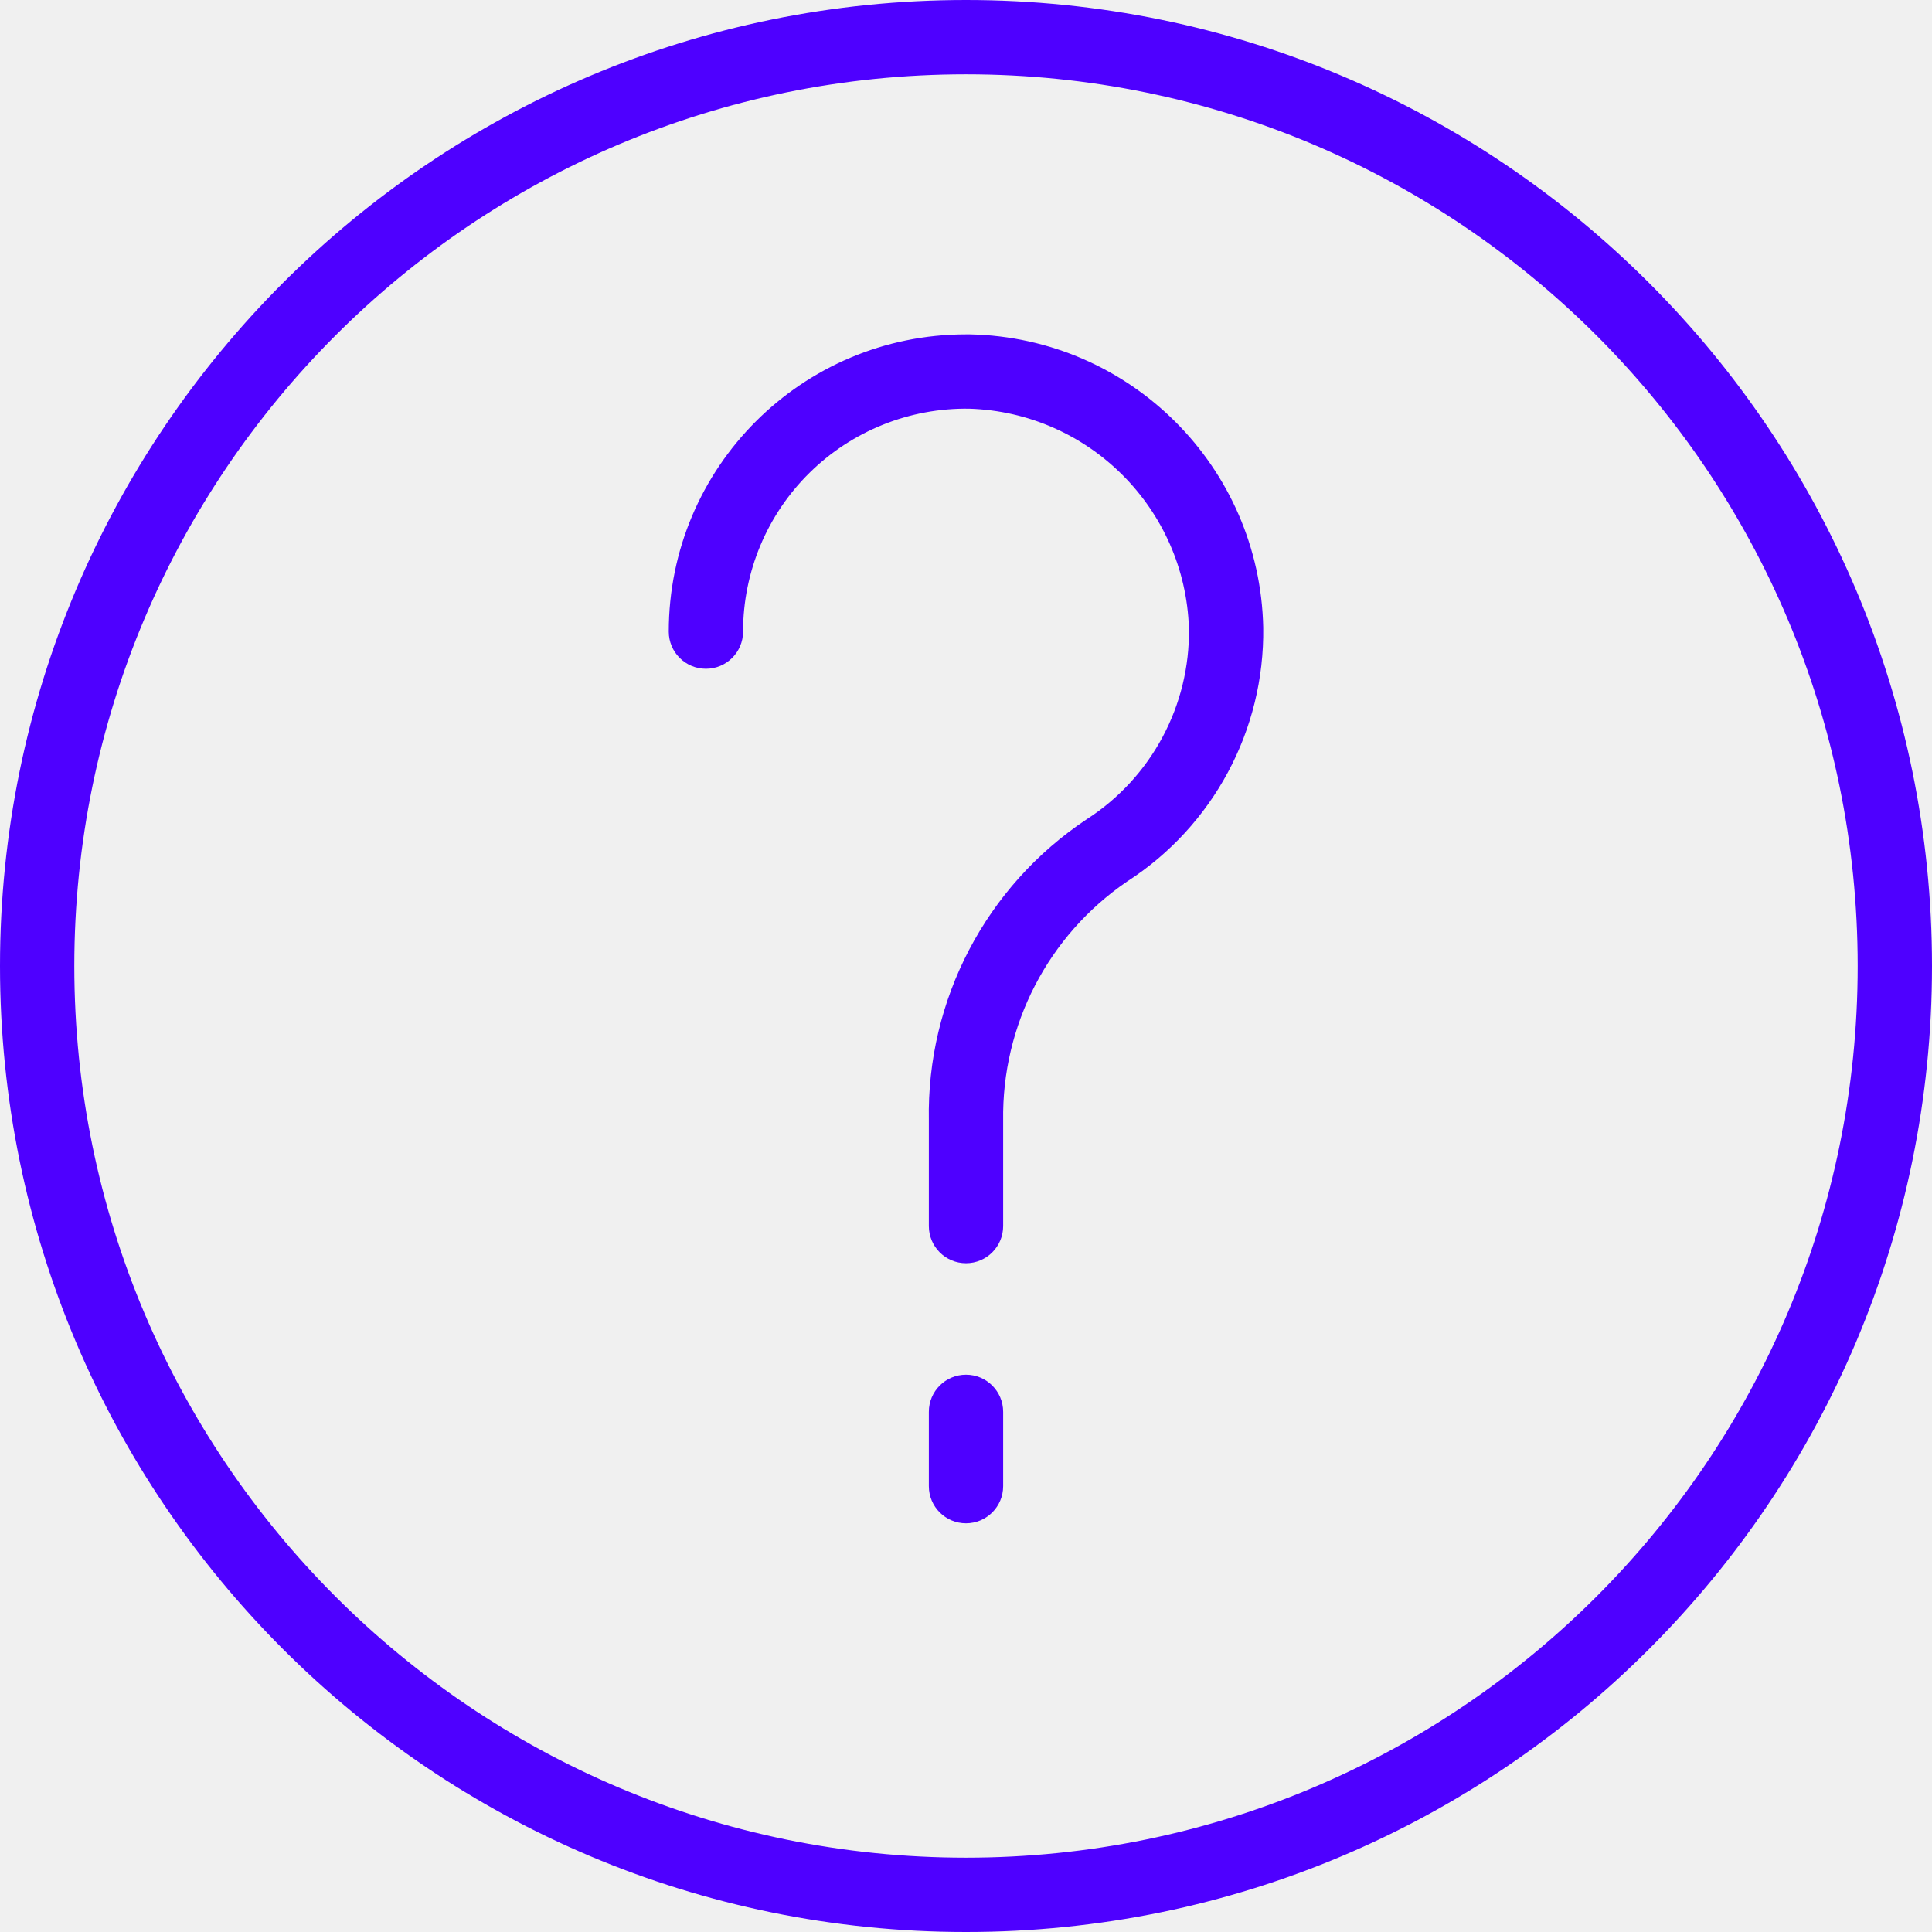
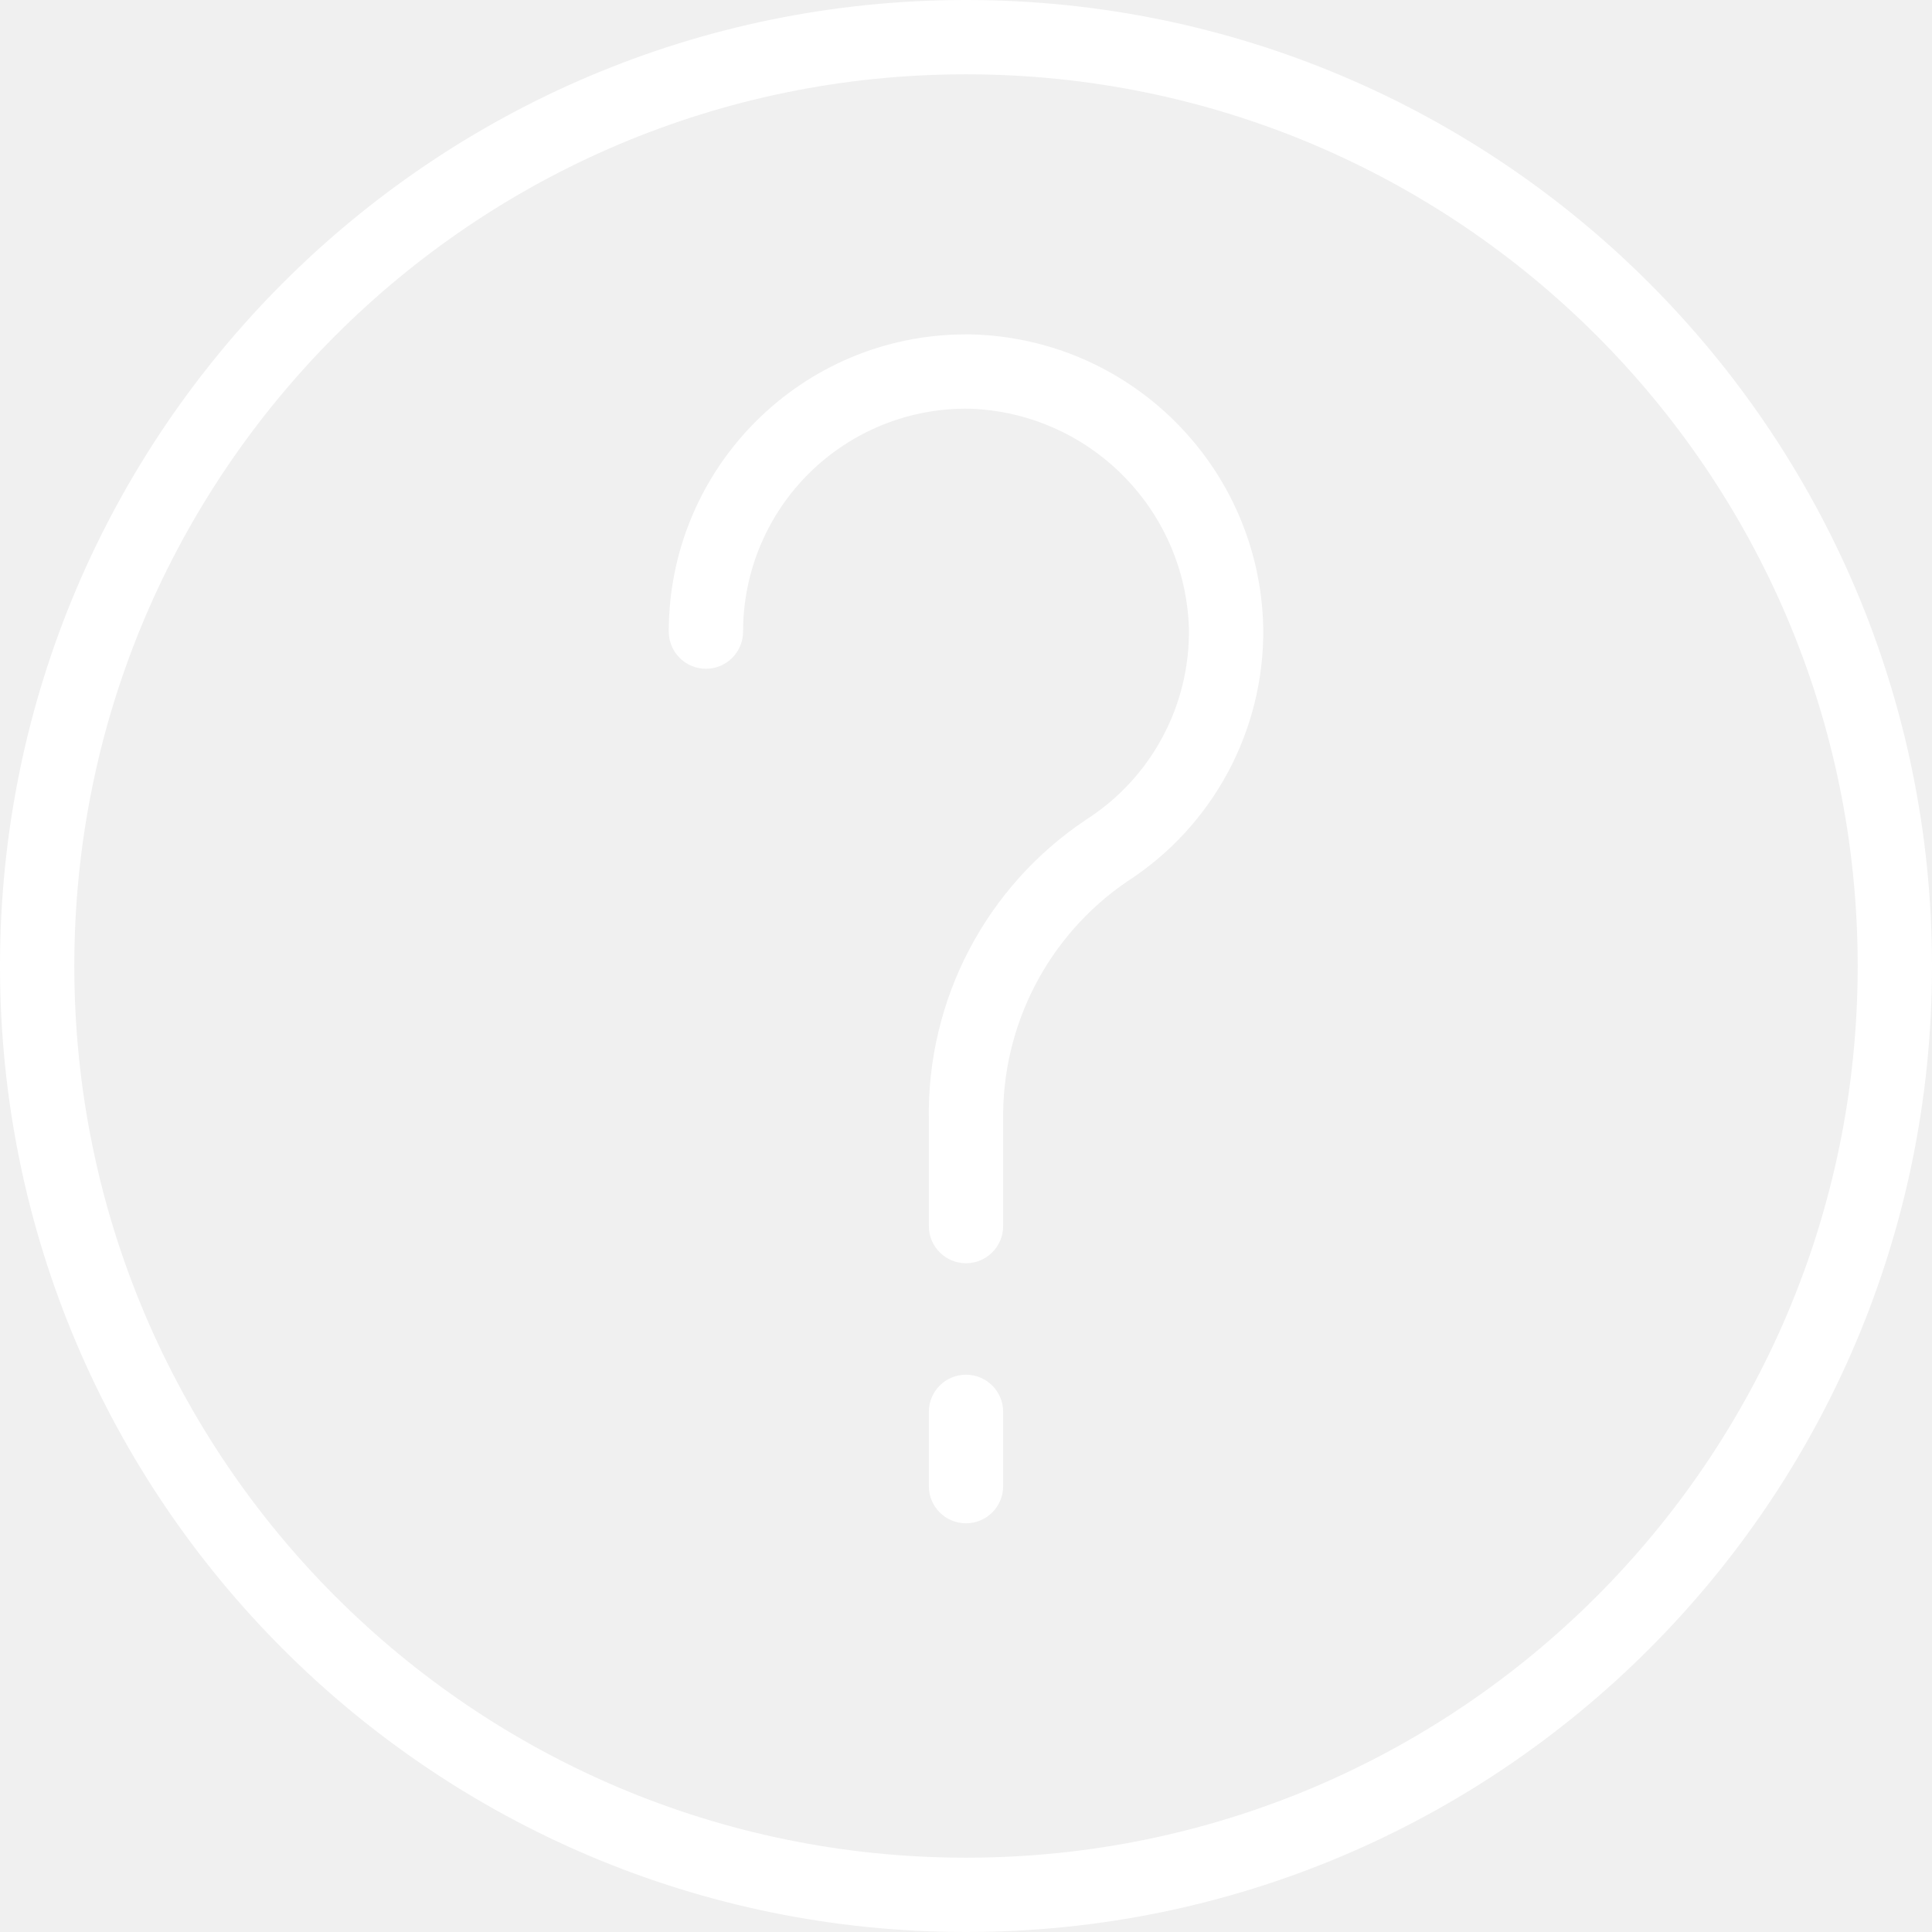
<svg xmlns="http://www.w3.org/2000/svg" viewBox="0 0 52 52">
-   <path style="fill:#4E00FF;" d="M26,0A26,26,0,1,0,52,26,26,26,0,0,0,26,0Zm0,50A24,24,0,1,1,50,26,24,24,0,0,1,26,50Z" />
-   <path style="fill:#4E00FF;" d="M26,37a1,1,0,0,0-1,1v2a1,1,0,0,0,2,0V38A1,1,0,0,0,26,37Z" />
-   <path style="fill:#4E00FF;" d="M26.11,9H26a8,8,0,0,0-8,8,1,1,0,0,0,2,0,6,6,0,0,1,6.09-6A6.11,6.11,0,0,1,32,16.91a6,6,0,0,1-2.75,5.14A9.52,9.52,0,0,0,25,30.16V33a1,1,0,0,0,2,0V30.16a7.65,7.65,0,0,1,3.33-6.43A8,8,0,0,0,34,16.89,8.06,8.06,0,0,0,26.11,9Z" />
+   <path style="fill:#fff;" d="M26,0A26,26,0,1,0,52,26,26,26,0,0,0,26,0Zm0,50A24,24,0,1,1,50,26,24,24,0,0,1,26,50Z" />
+   <path style="fill:#fff;" d="M26,37a1,1,0,0,0-1,1v2a1,1,0,0,0,2,0V38A1,1,0,0,0,26,37Z" />
+   <path style="fill:#fff;" d="M26.11,9H26a8,8,0,0,0-8,8,1,1,0,0,0,2,0,6,6,0,0,1,6.09-6A6.11,6.11,0,0,1,32,16.91a6,6,0,0,1-2.75,5.14A9.52,9.52,0,0,0,25,30.16V33a1,1,0,0,0,2,0V30.16a7.65,7.65,0,0,1,3.33-6.43A8,8,0,0,0,34,16.89,8.06,8.06,0,0,0,26.11,9Z" />
</svg>
